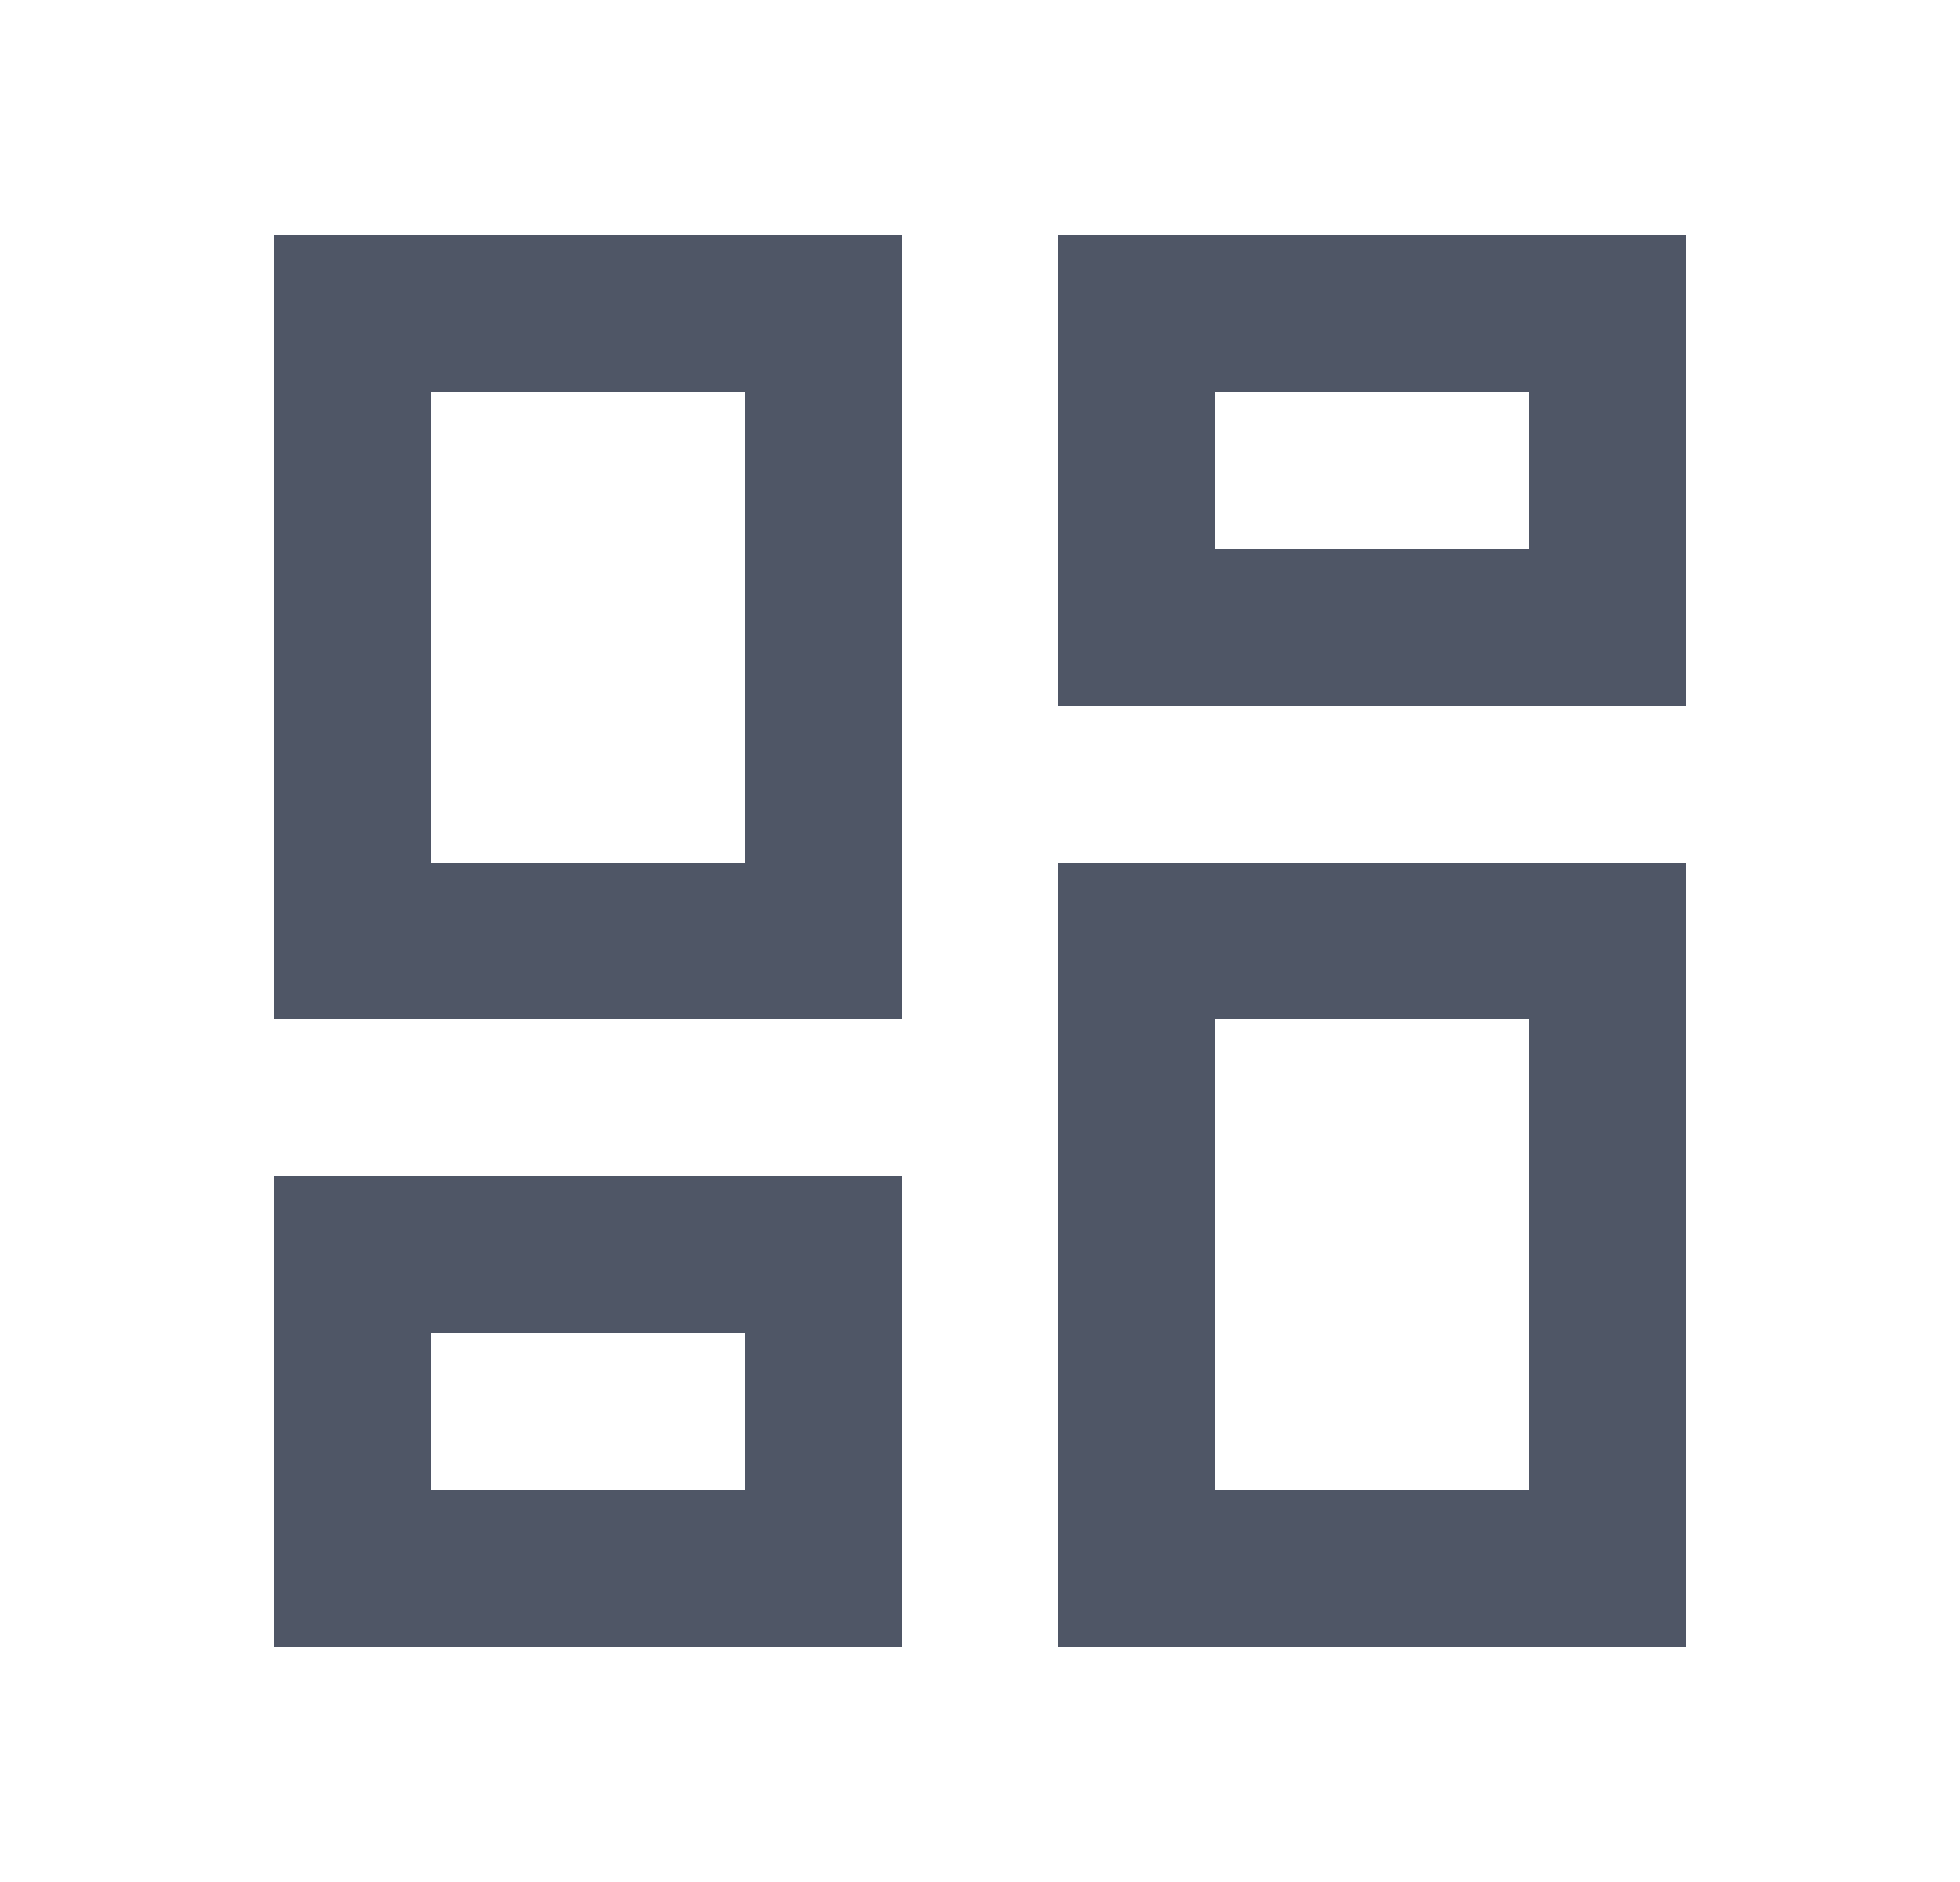
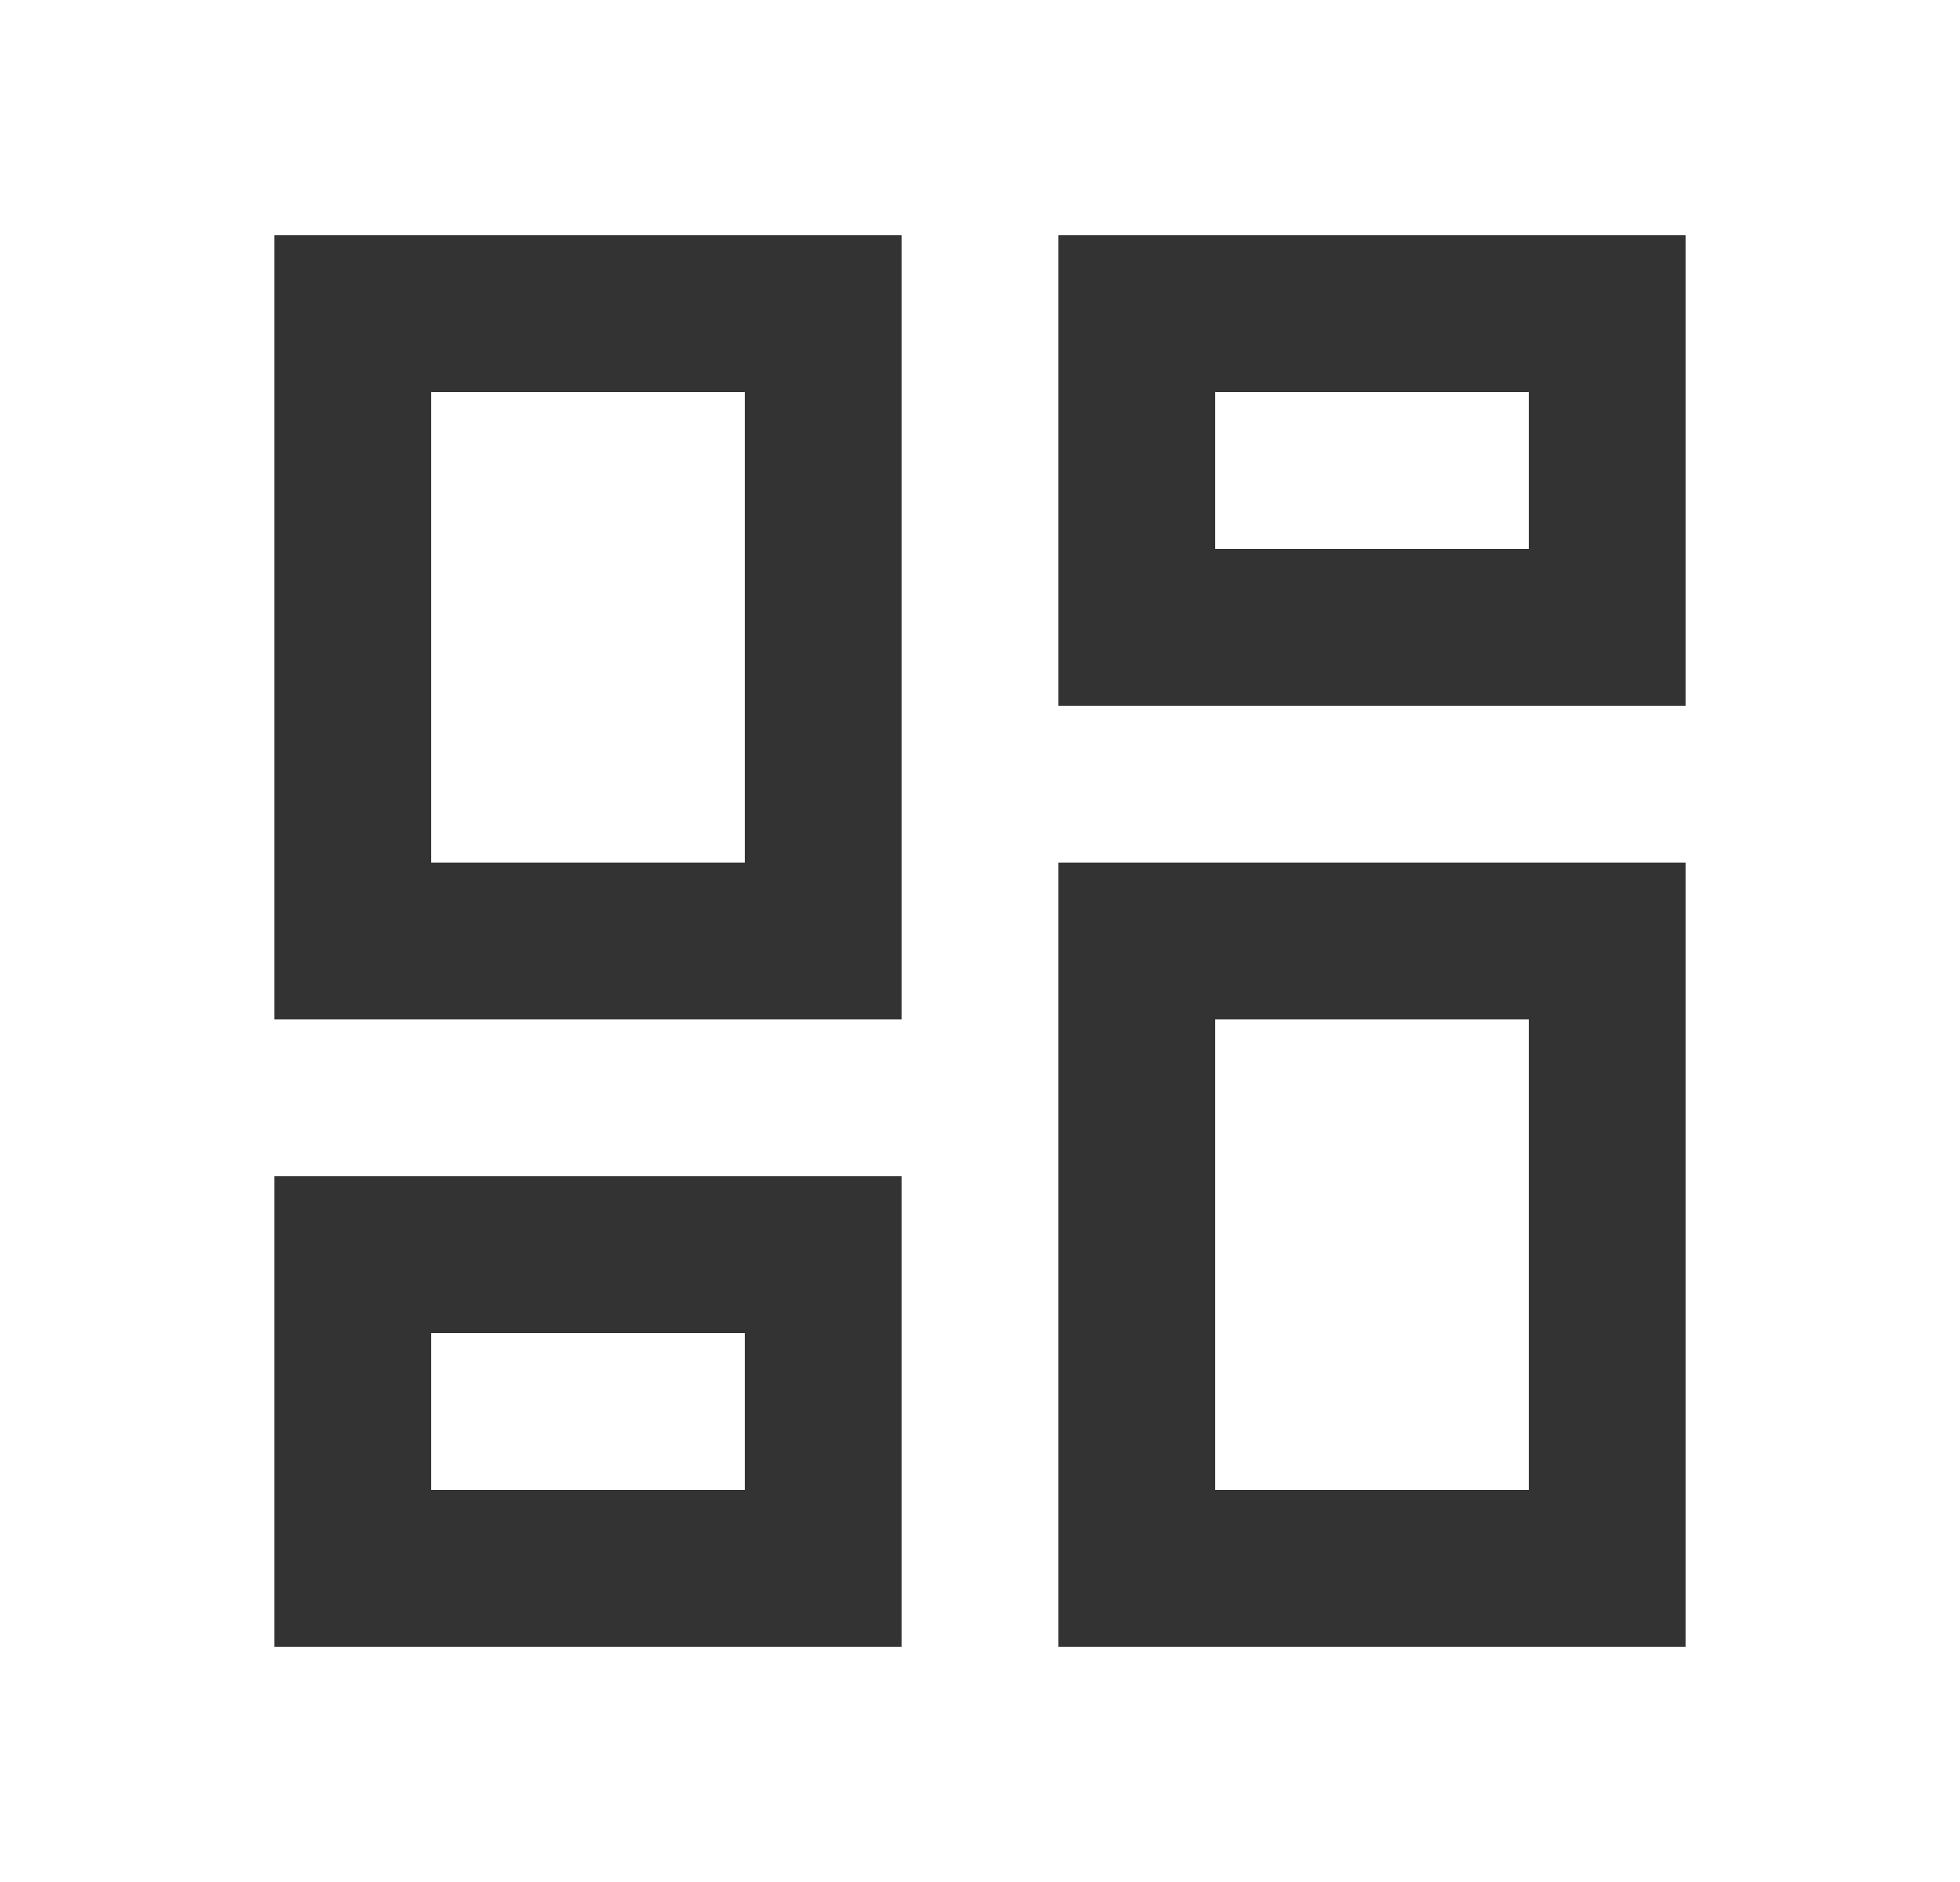
<svg xmlns="http://www.w3.org/2000/svg" version="1.1" id="Layer_1" x="0px" y="0px" viewBox="0 0 25 24" style="enable-background:new 0 0 25 24;" xml:space="preserve">
  <style type="text/css">
- 	.st0{fill:#4F5666;}
- </style>
+ 		.st0{fill:#333;}
+ 	</style>
  <path class="st0" d="M19.5,5v2h-4V5H19.5z M9.5,5v6h-4V5H9.5z M19.5,13v6h-4v-6H19.5z M9.5,17v2h-4v-2H9.5z M21.5,3h-8v6h8V3z   M11.5,3h-8v10h8V3z M21.5,11h-8v10h8V11z M11.5,15h-8v6h8V15z" />
</svg>
